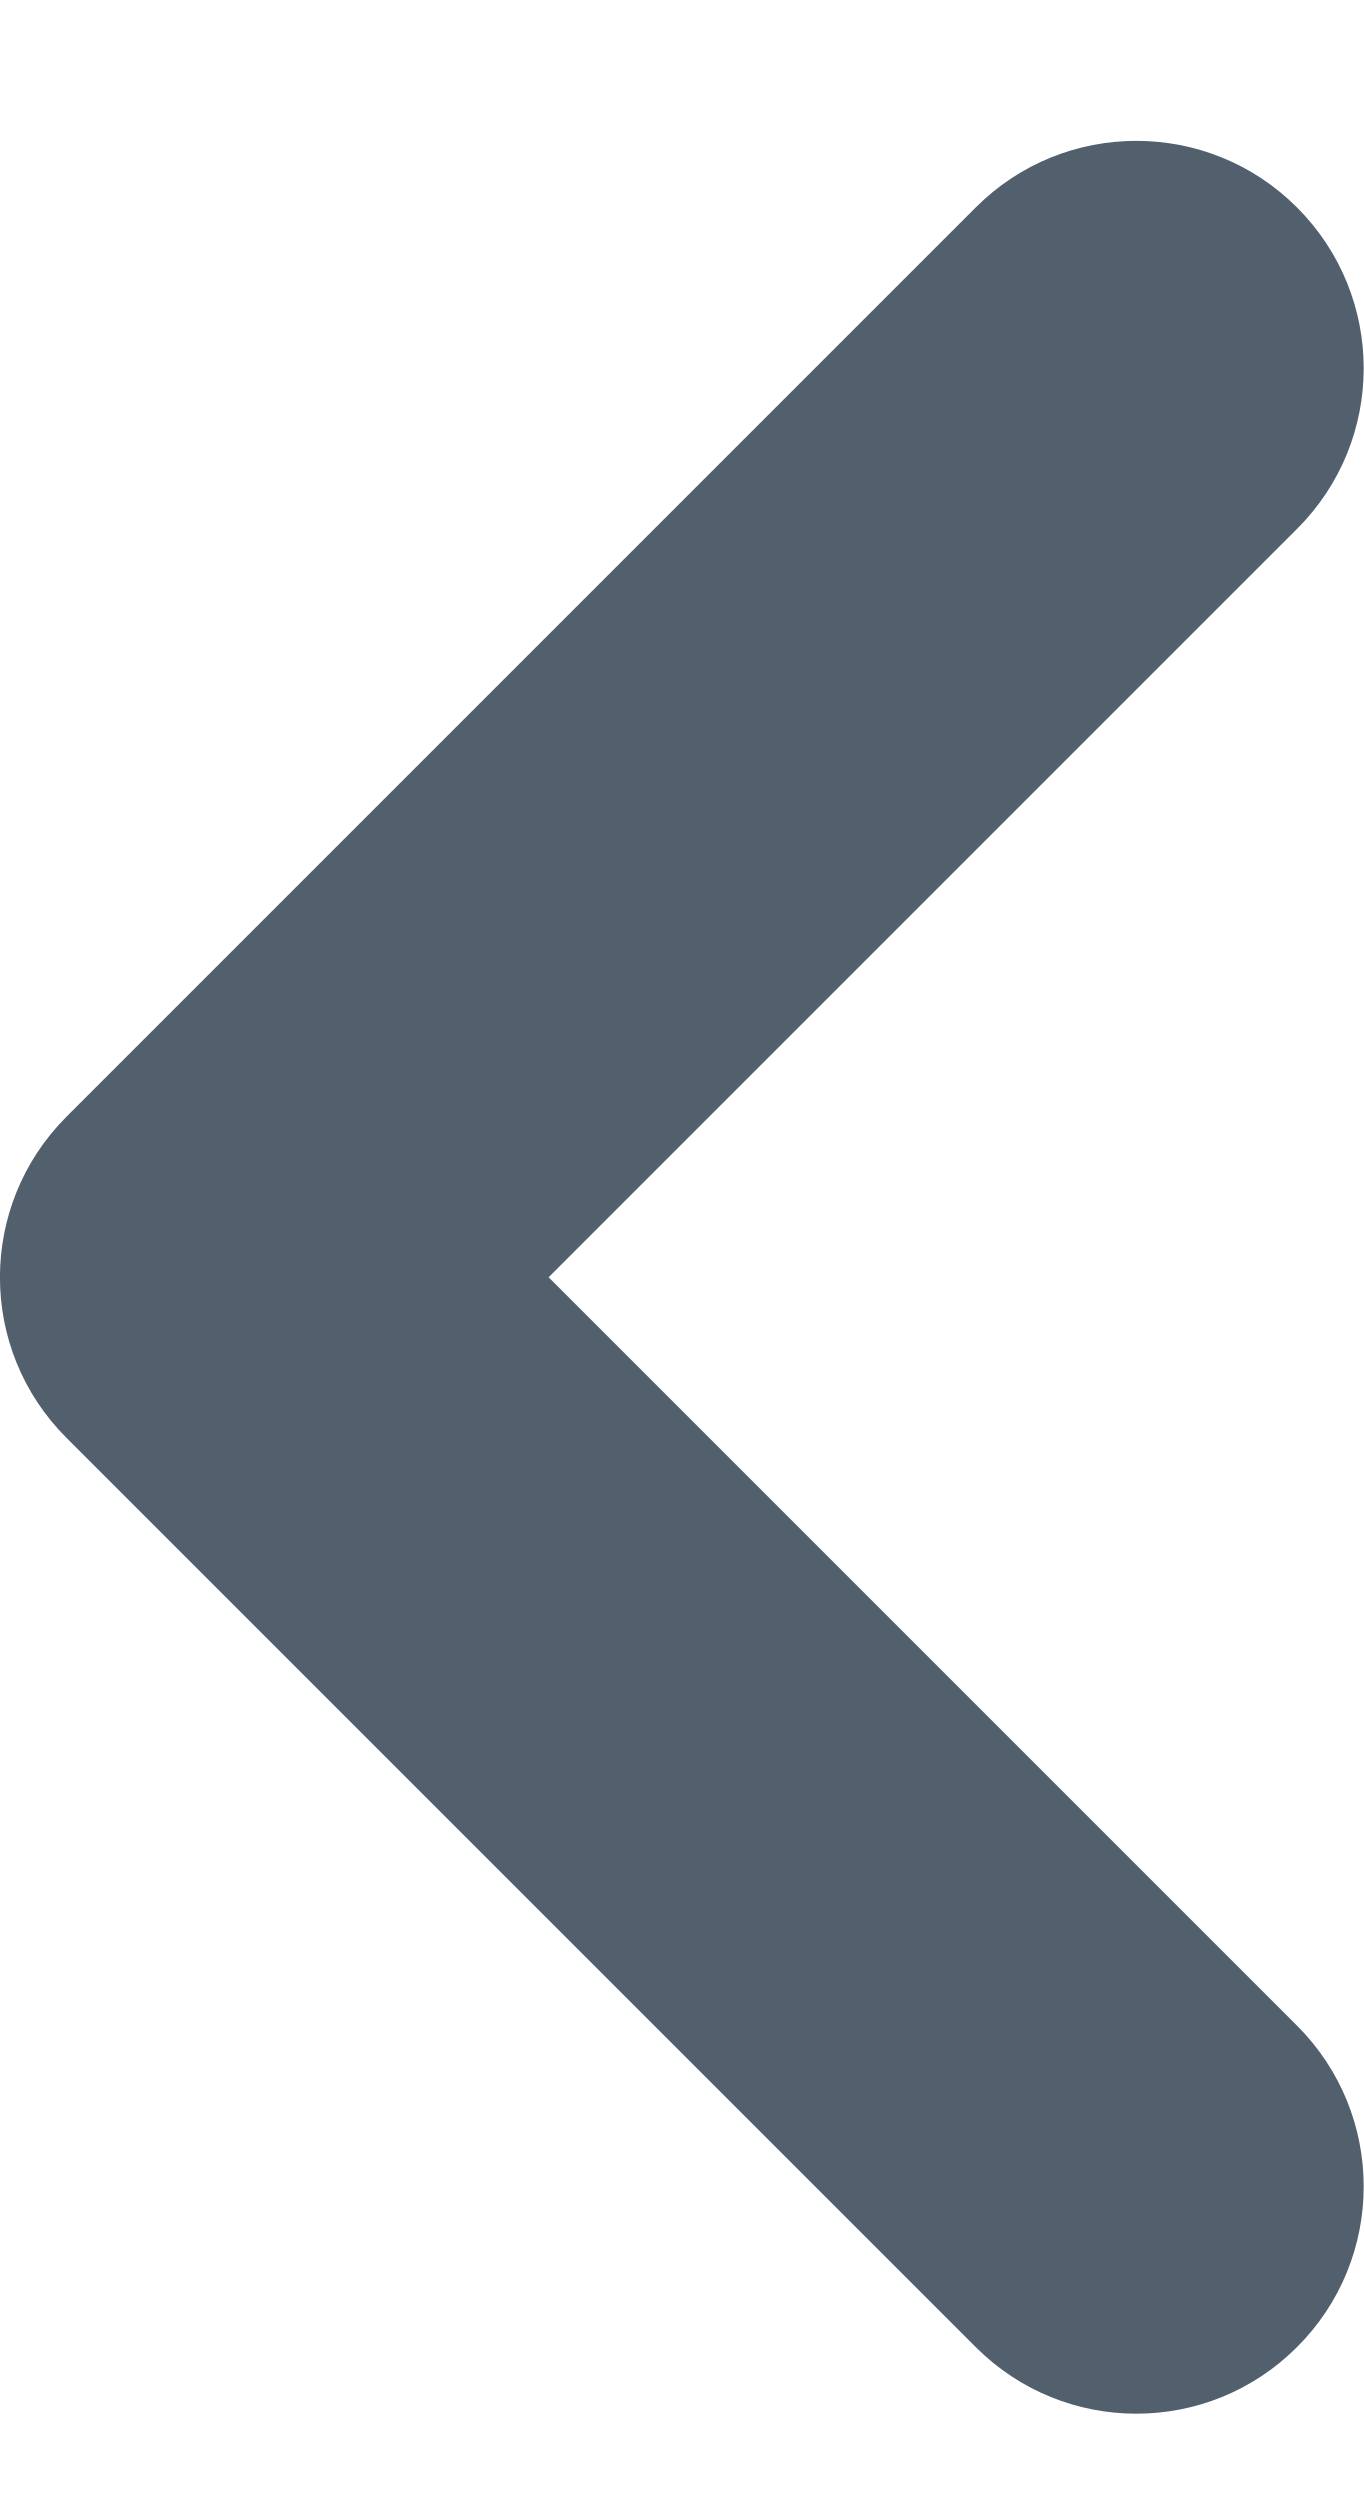
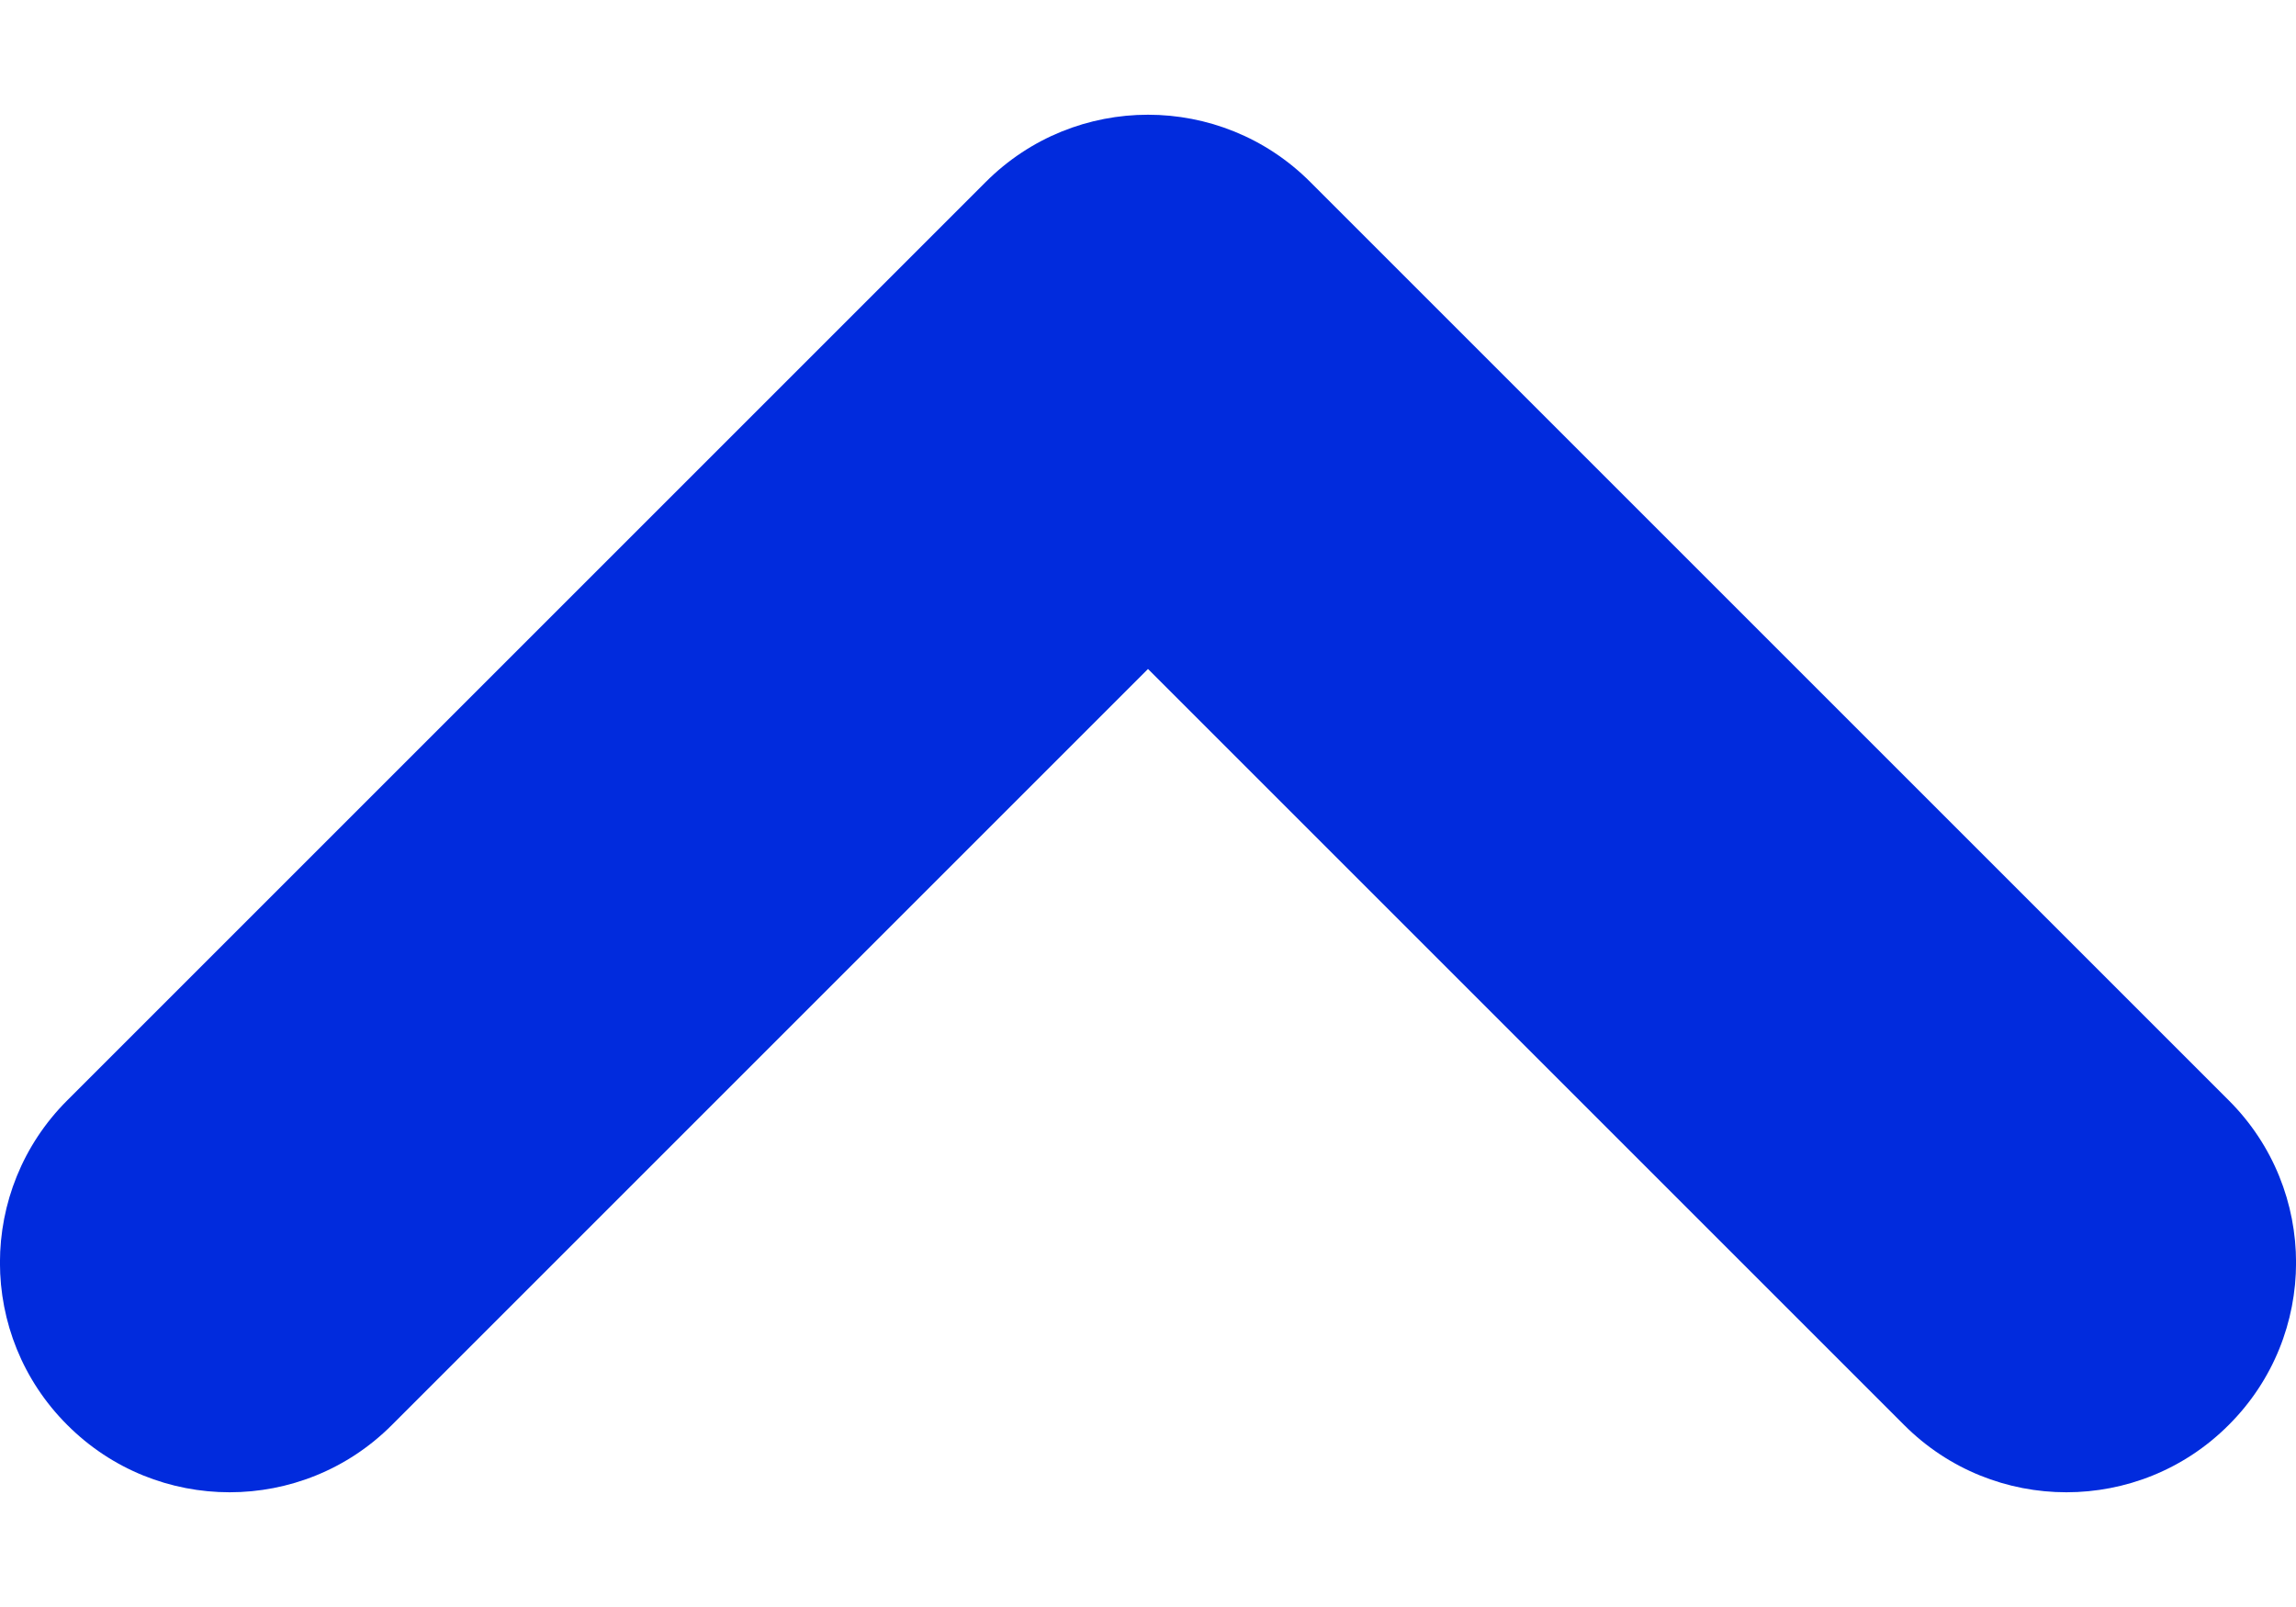
- <svg xmlns="http://www.w3.org/2000/svg" width="6" height="11" viewBox="0 0 6 11" fill="none">
-   <path fill-rule="evenodd" clip-rule="evenodd" d="M5.707 0.913C6.098 1.304 6.098 1.937 5.707 2.327L2.414 5.62L5.707 8.913C6.098 9.304 6.098 9.937 5.707 10.327C5.317 10.718 4.683 10.718 4.293 10.327L0.293 6.327C-0.098 5.937 -0.098 5.304 0.293 4.913L4.293 0.913C4.683 0.522 5.317 0.522 5.707 0.913Z" fill="#52606D" />
+ <svg xmlns="http://www.w3.org/2000/svg" width="10" height="7" viewBox="0 0 10 7" fill="none">
+   <path fill-rule="evenodd" clip-rule="evenodd" d="M9.707 6.207C9.317 6.598 8.683 6.598 8.293 6.207L5 2.914L1.707 6.207C1.317 6.598 0.683 6.598 0.293 6.207C-0.098 5.817 -0.098 5.183 0.293 4.793L4.293 0.793C4.683 0.402 5.317 0.402 5.707 0.793L9.707 4.793C10.098 5.183 10.098 5.817 9.707 6.207Z" fill="#012BDD" />
</svg>
